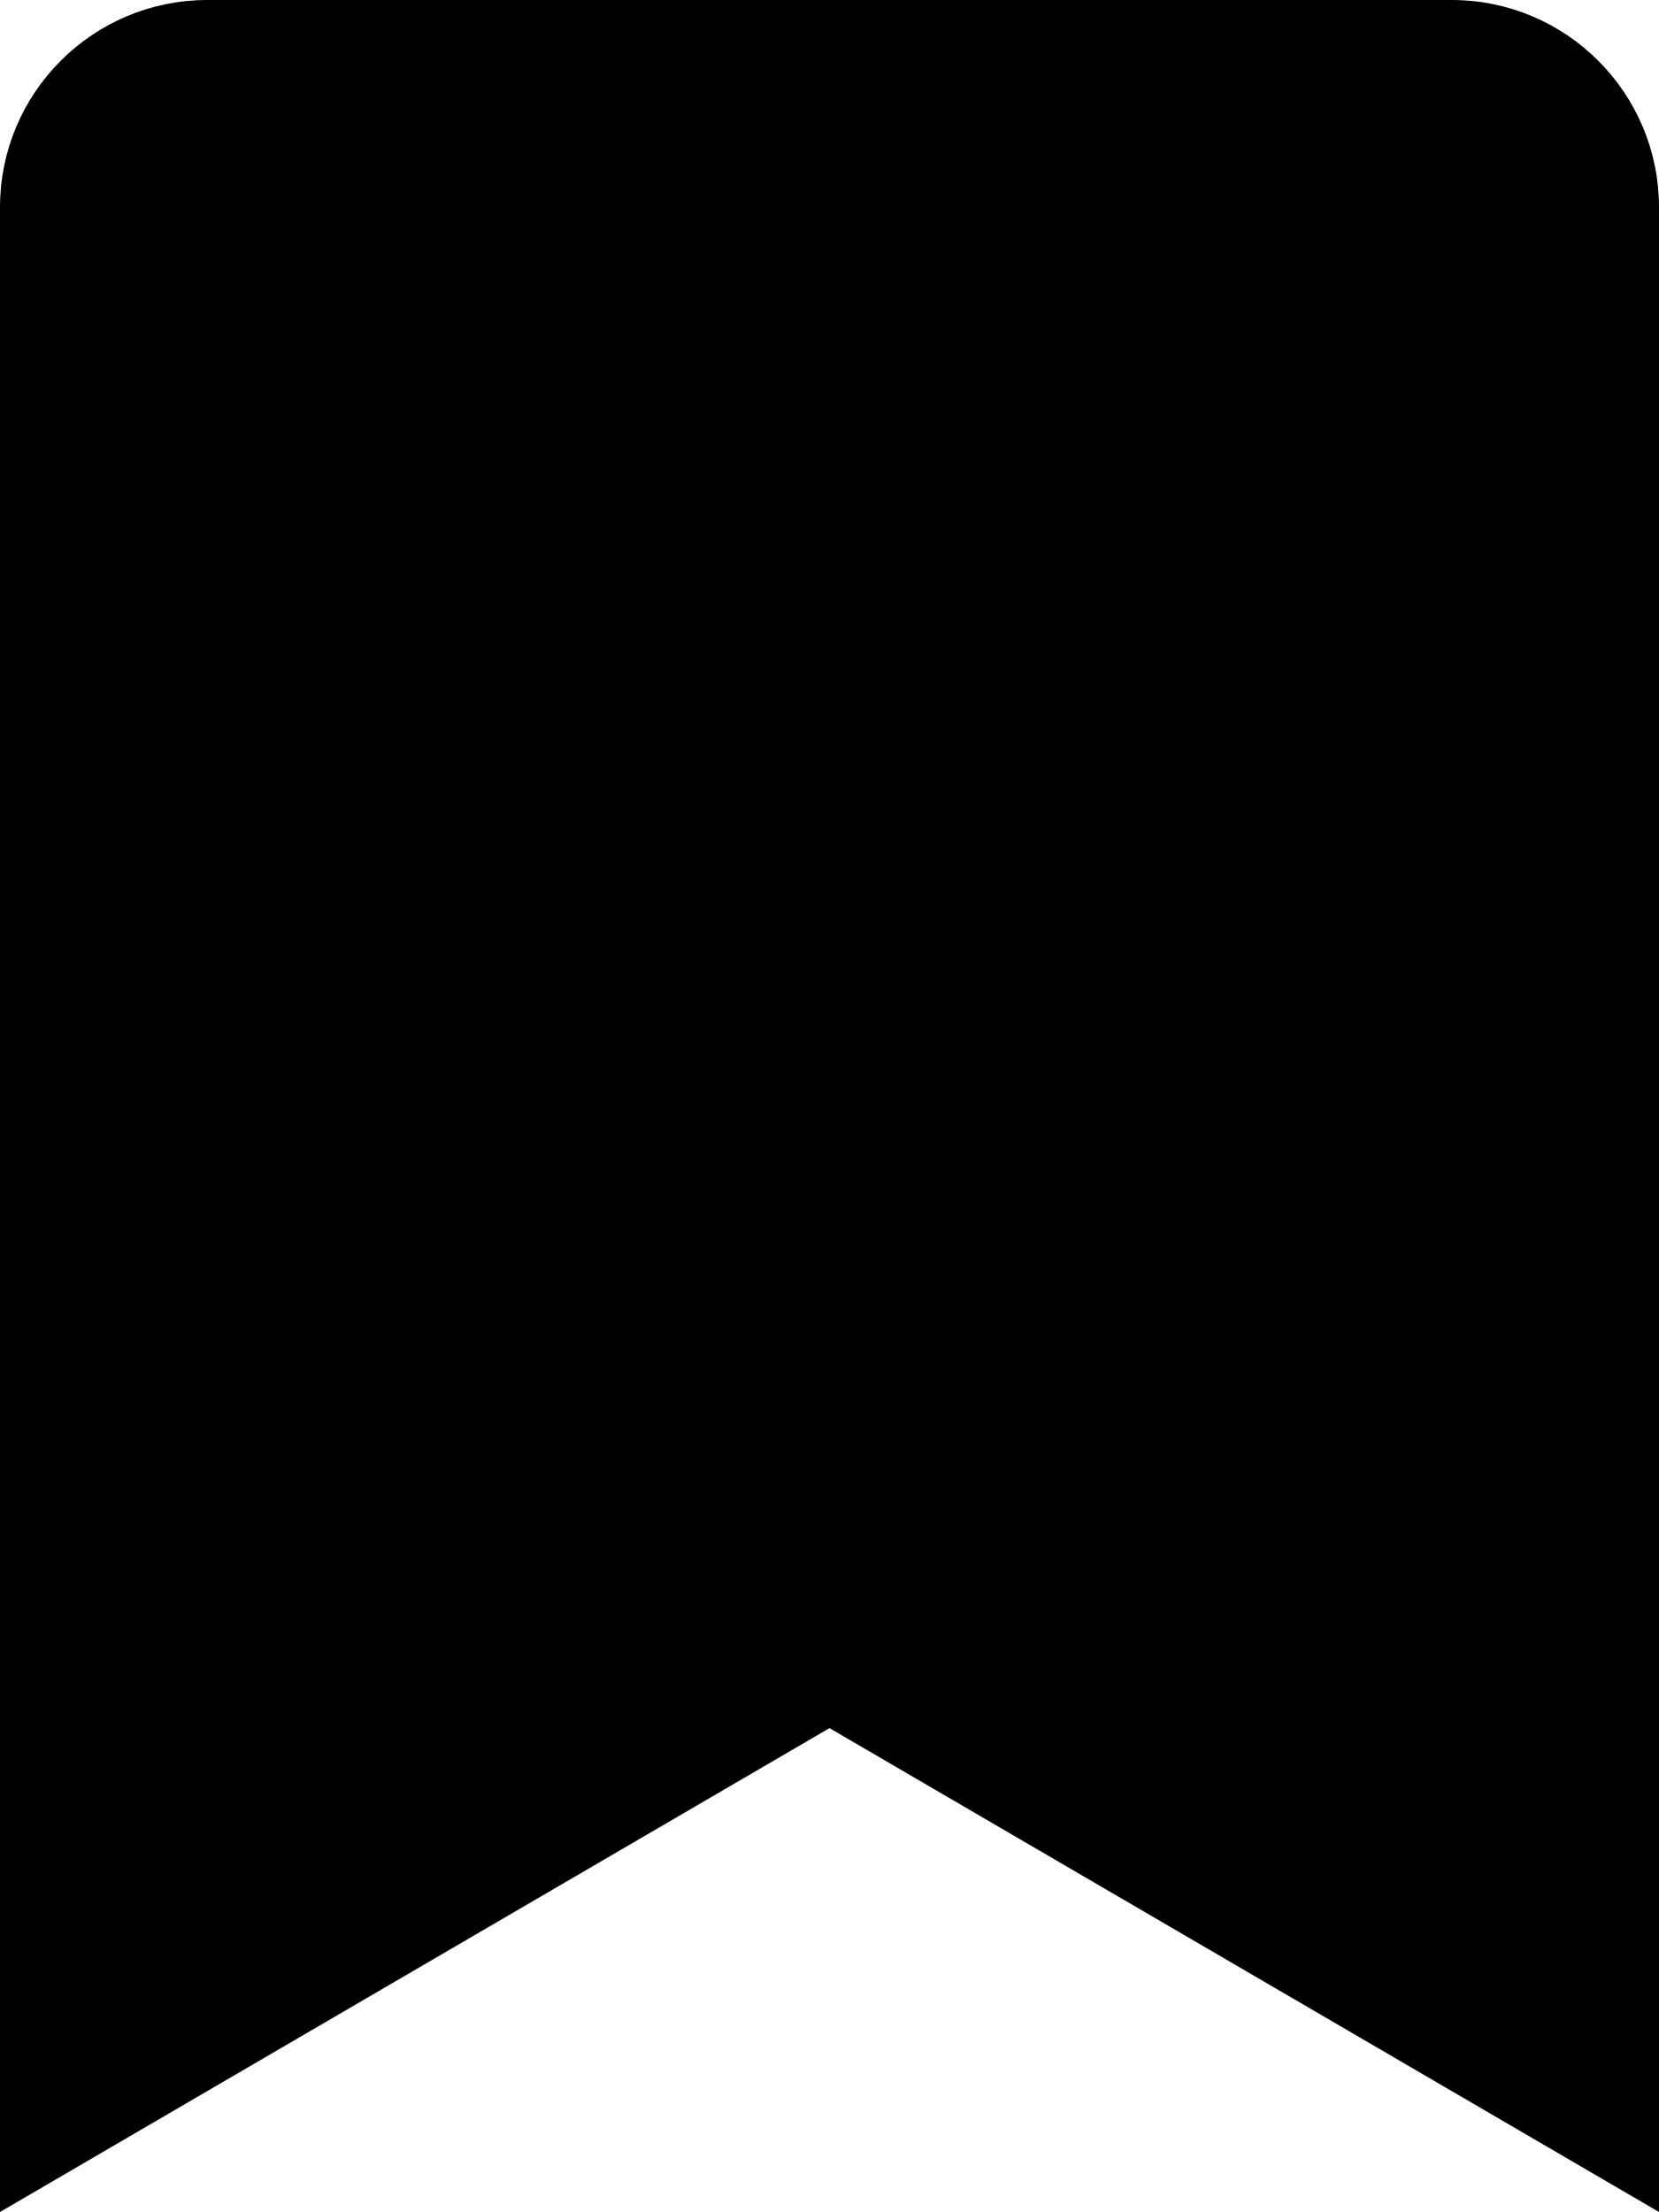
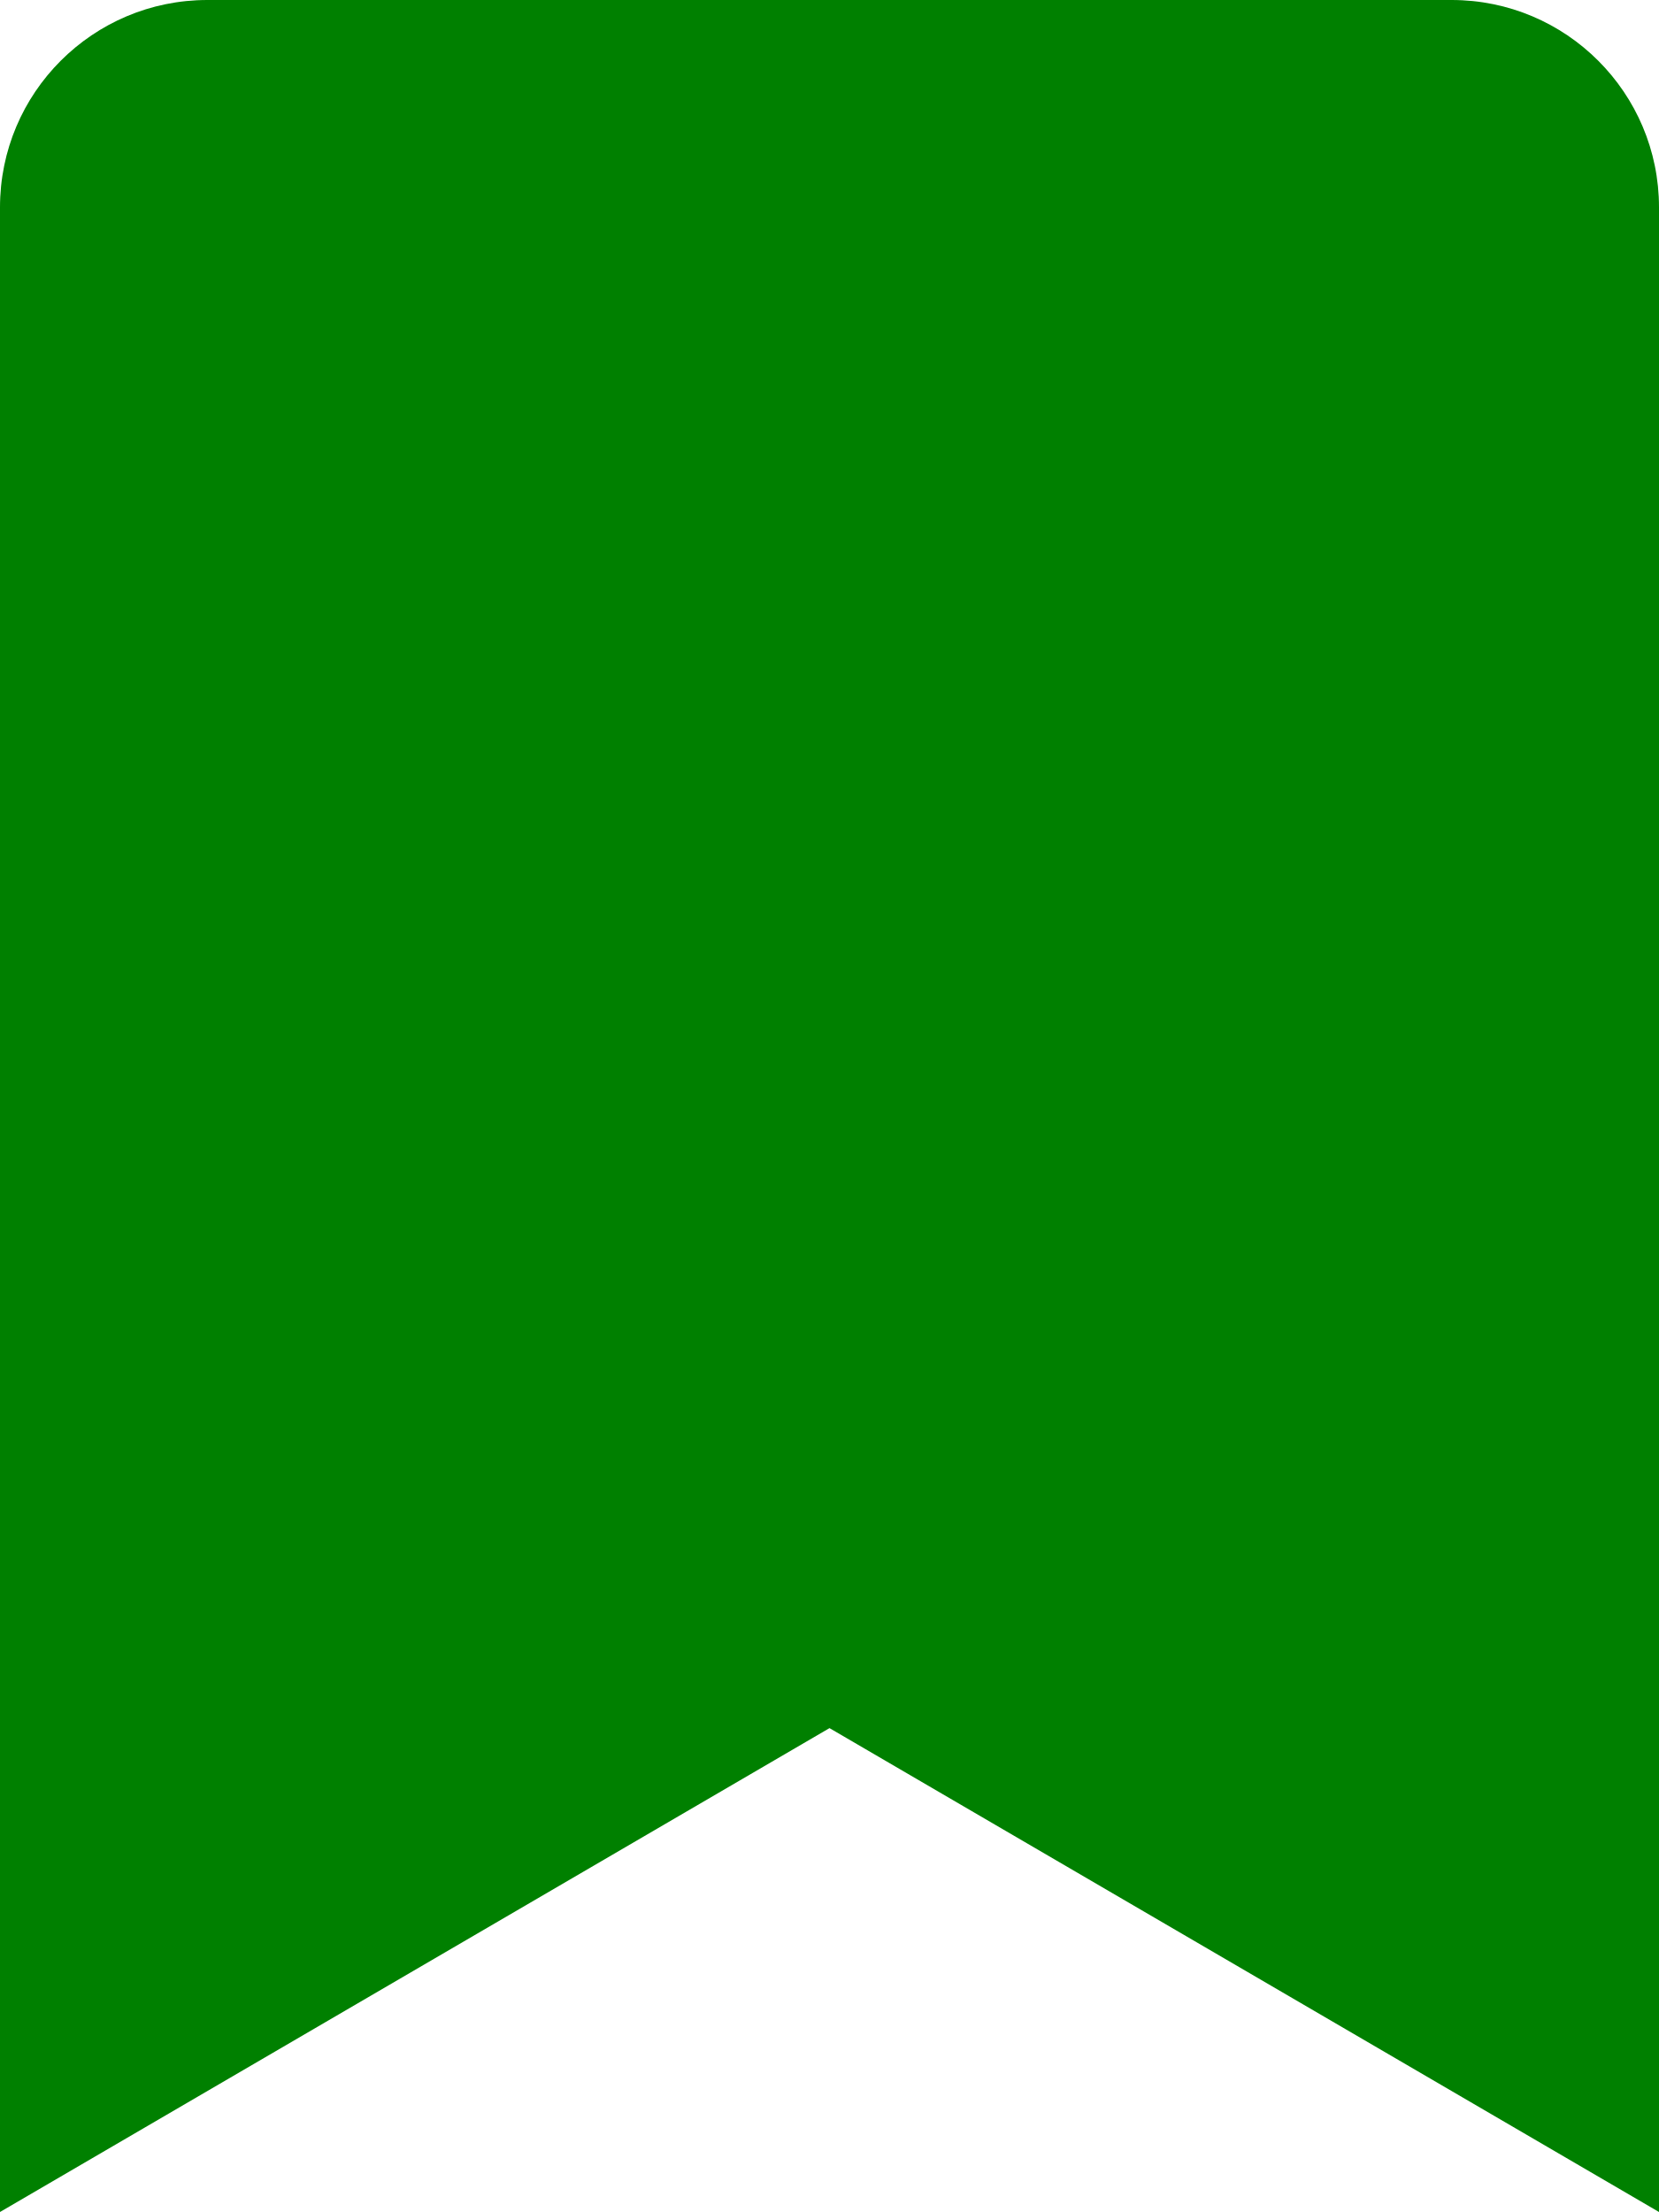
<svg xmlns="http://www.w3.org/2000/svg" aria-hidden="true" focusable="false" data-prefix="fas" data-icon="bookmark" class="svg-inline--fa fa-bookmark fa-w-12" role="img" viewBox="0 0 384 512">
-   <path fill="currentColor" d="M0 512V48C0 21.49 21.49 0 48 0h288c26.51 0 48 21.49 48 48v464L192 400 0 512z" />
+   <path fill="green" d="M0 512V48C0 21.49 21.49 0 48 0h288c26.51 0 48 21.49 48 48v464L192 400 0 512z" />
</svg>
